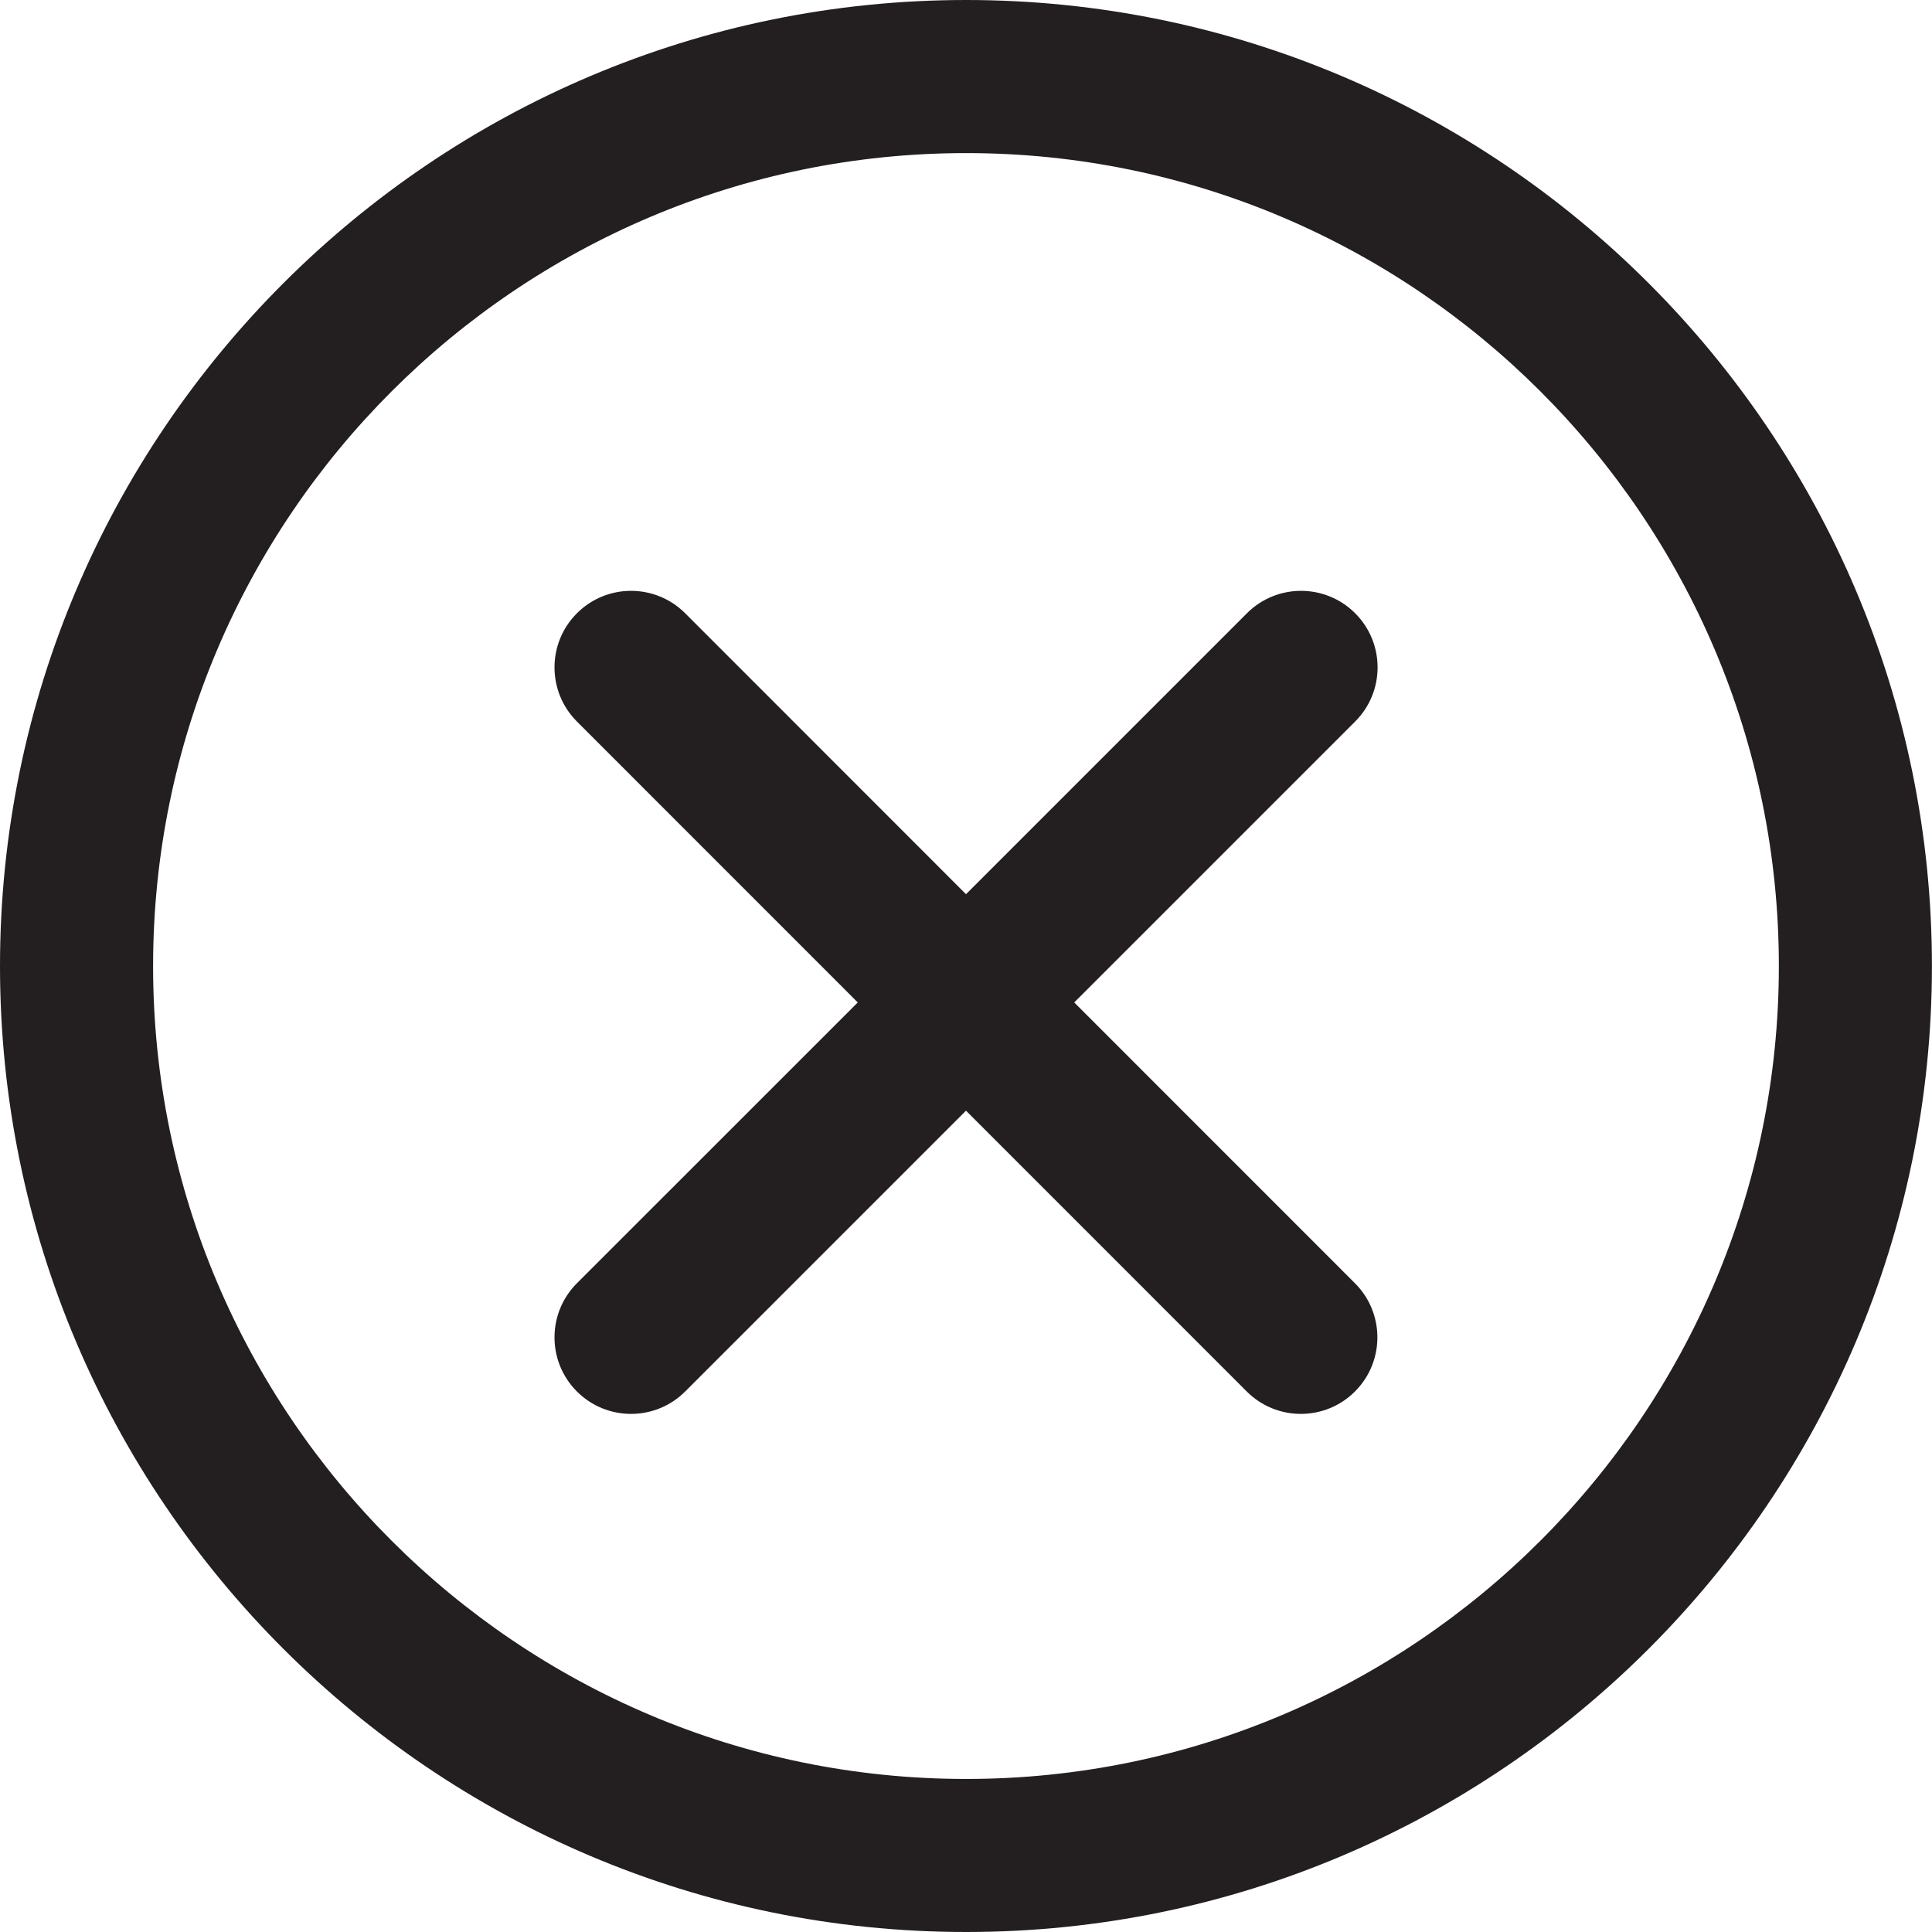
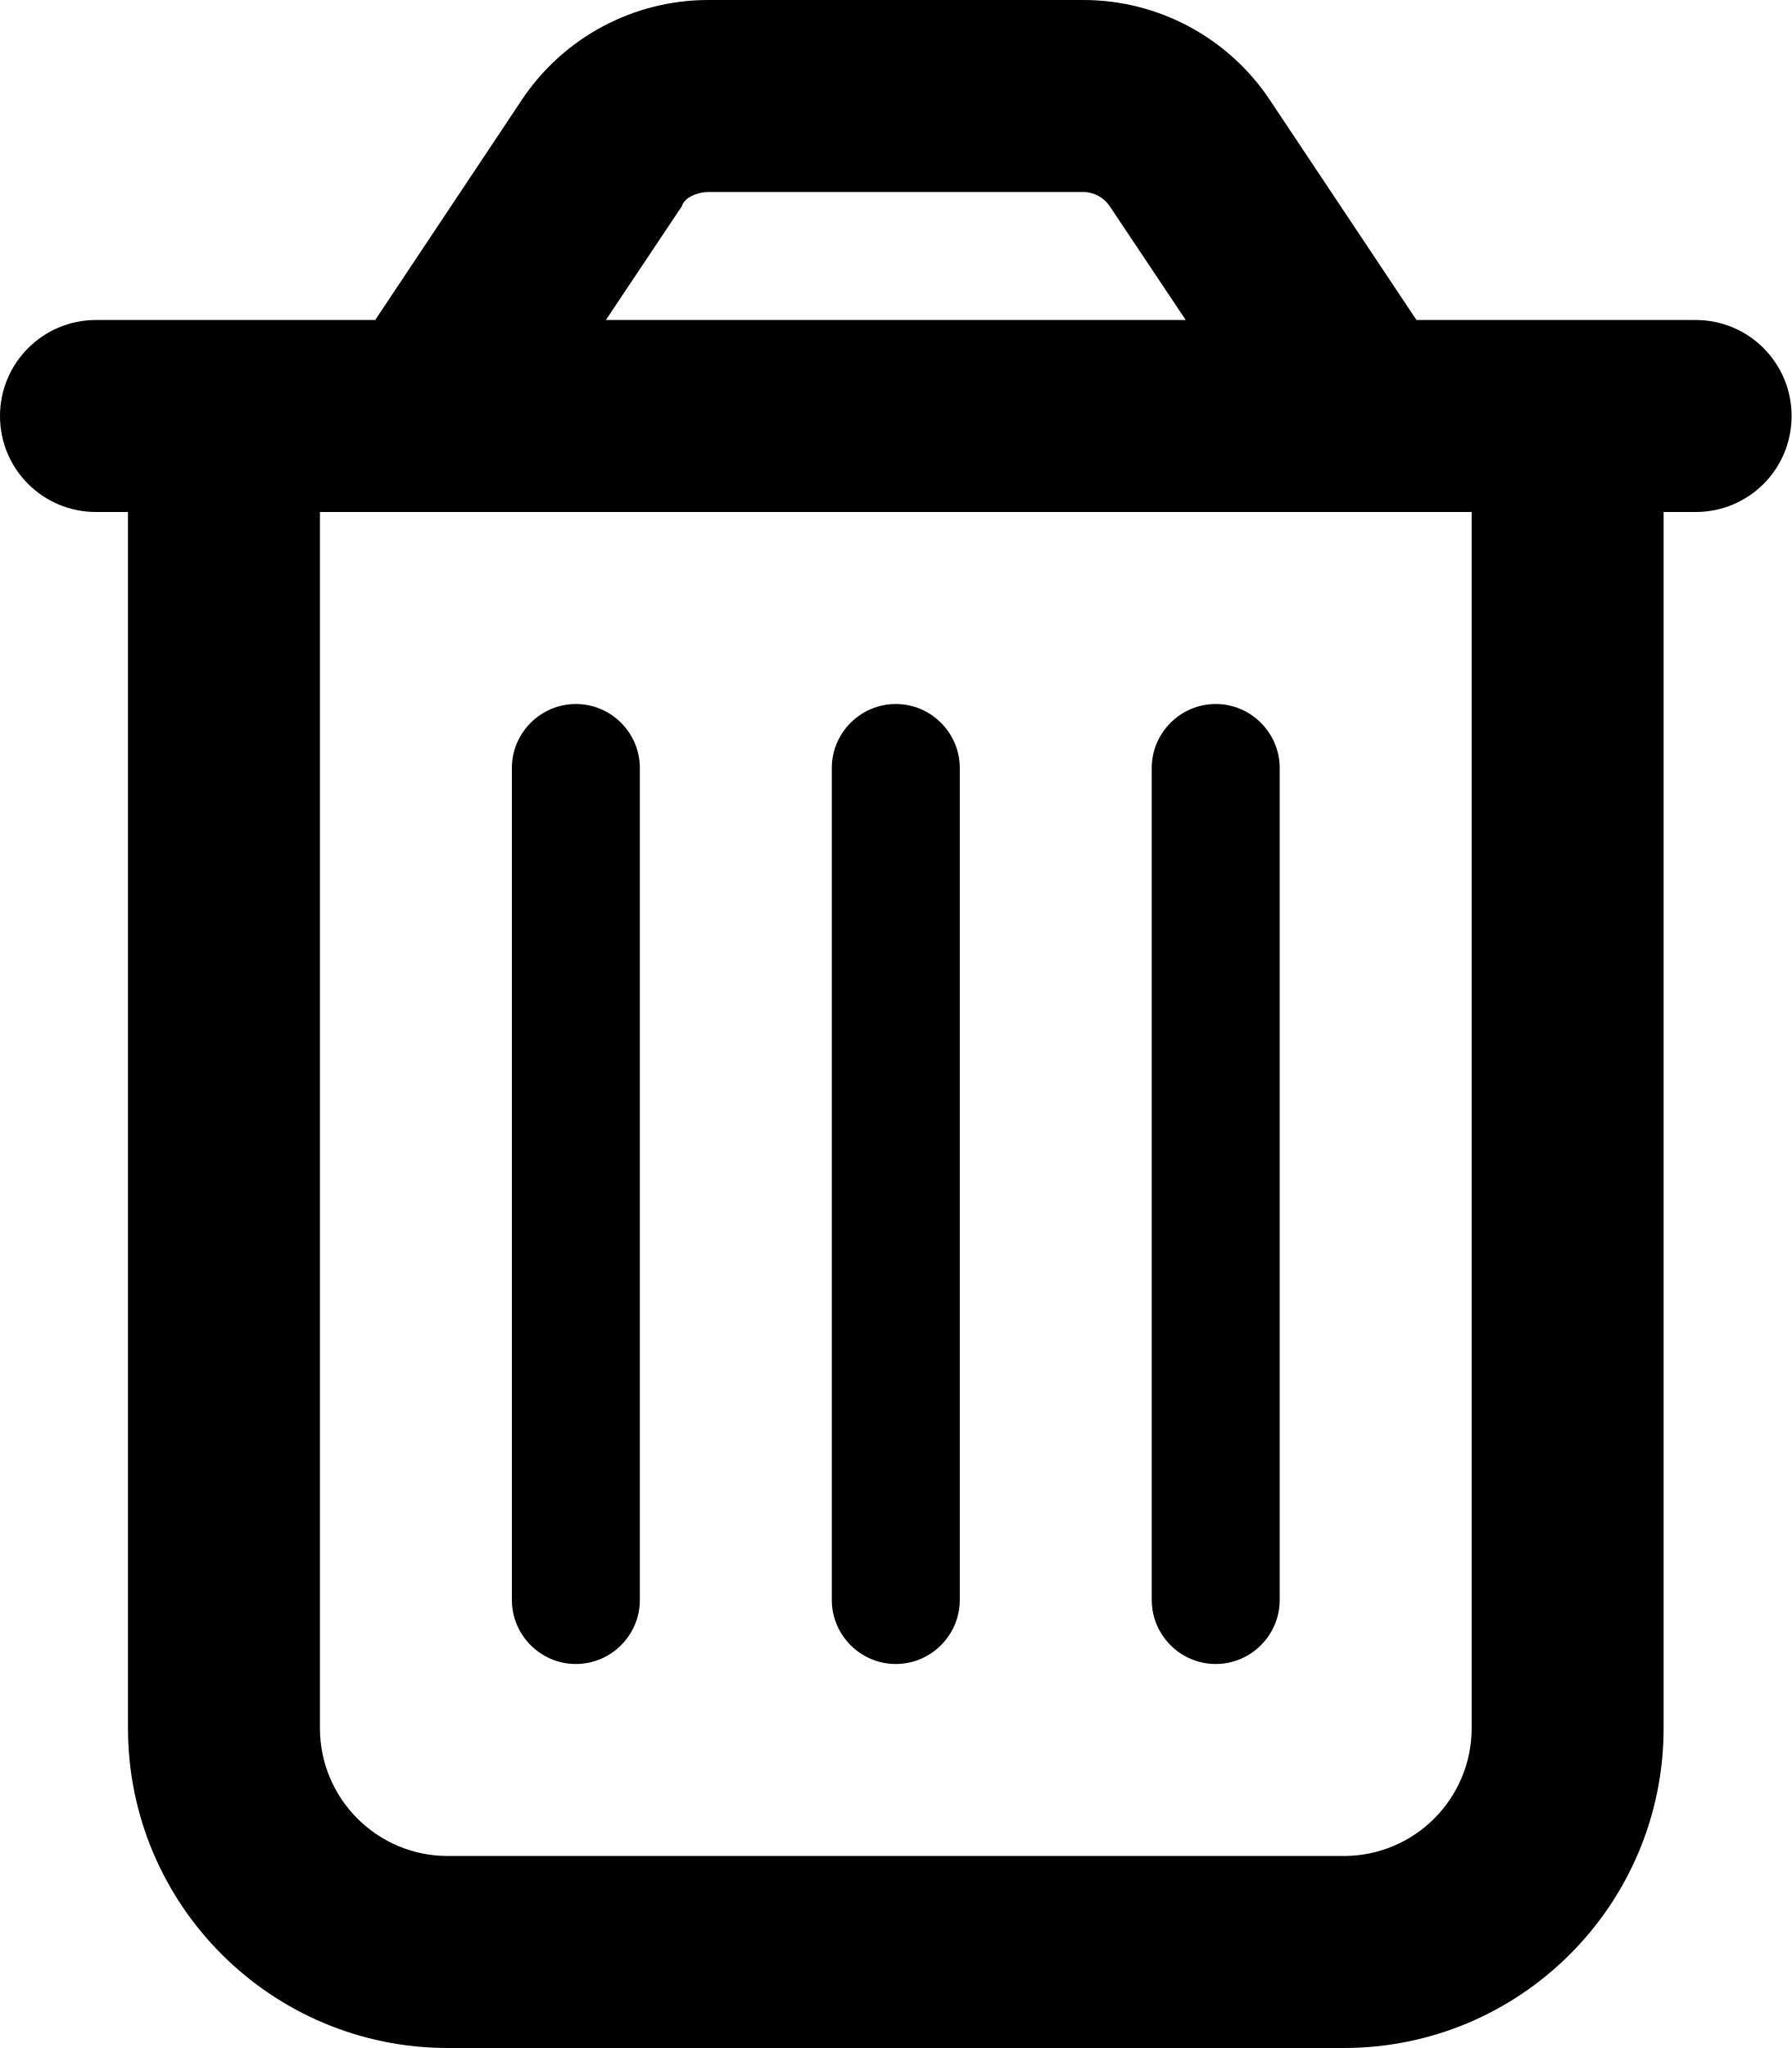
- <svg xmlns="http://www.w3.org/2000/svg" version="1.1" id="Layer_1" x="0px" y="0px" viewBox="0 0 78.667 78.67" style="enable-background:new 0 0 78.667 78.67;" xml:space="preserve">
-   <g>
-     <path style="fill:#231F20;" d="M55.182,24.972c-1.219-1.218-3.191-1.217-4.408,0L39.335,36.411L27.9,24.972   c-1.218-1.217-3.19-1.218-4.408,0c-1.217,1.217-1.217,3.19,0,4.408l11.436,11.439L23.492,52.253c-1.217,1.218-1.217,3.19,0,4.408   c0.608,0.608,1.406,0.912,2.204,0.912c0.797,0,1.595-0.304,2.204-0.912l11.435-11.435l11.431,11.434   c0.608,0.609,1.406,0.913,2.204,0.913s1.595-0.304,2.203-0.912c1.218-1.217,1.218-3.19,0.001-4.407L43.742,40.819l11.44-11.44   C56.399,28.163,56.399,26.189,55.182,24.972z" />
-     <path style="fill:#231F20;" d="M39.34,0C17.648,0,0,17.648,0,39.34C0,61.027,17.648,78.67,39.34,78.67   c21.685,0,39.327-17.644,39.327-39.331C78.667,17.648,61.025,0,39.34,0z M39.34,72.438c-18.255,0-33.106-14.848-33.106-33.098   c0-18.255,14.852-33.106,33.106-33.106c18.249,0,33.094,14.852,33.094,33.106C72.434,57.59,57.588,72.438,39.34,72.438z" />
-   </g>
+ <svg xmlns="http://www.w3.org/2000/svg" viewBox="0 0 448 512">
+   <path d="M160 400C160 408.8 152.8 416 144 416C135.2 416 128 408.8 128 400V192C128 183.2 135.2 176 144 176C152.8 176 160 183.2 160 192V400zM240 400C240 408.8 232.8 416 224 416C215.2 416 208 408.8 208 400V192C208 183.2 215.2 176 224 176C232.8 176 240 183.2 240 192V400zM320 400C320 408.8 312.8 416 304 416C295.2 416 288 408.8 288 400V192C288 183.2 295.2 176 304 176C312.8 176 320 183.2 320 192V400zM317.5 24.94L354.2 80H424C437.3 80 448 90.75 448 104C448 117.3 437.3 128 424 128H416V432C416 476.2 380.2 512 336 512H112C67.82 512 32 476.2 32 432V128H24C10.75 128 0 117.3 0 104C0 90.75 10.75 80 24 80H93.82L130.5 24.94C140.9 9.357 158.4 0 177.1 0H270.9C289.6 0 307.1 9.358 317.5 24.94H317.5zM151.5 80H296.5L277.5 51.56C276 49.34 273.5 48 270.9 48H177.1C174.5 48 171.1 49.34 170.5 51.56L151.5 80zM80 432C80 449.7 94.33 464 112 464H336C353.7 464 368 449.7 368 432V128H80V432z" />
</svg>
